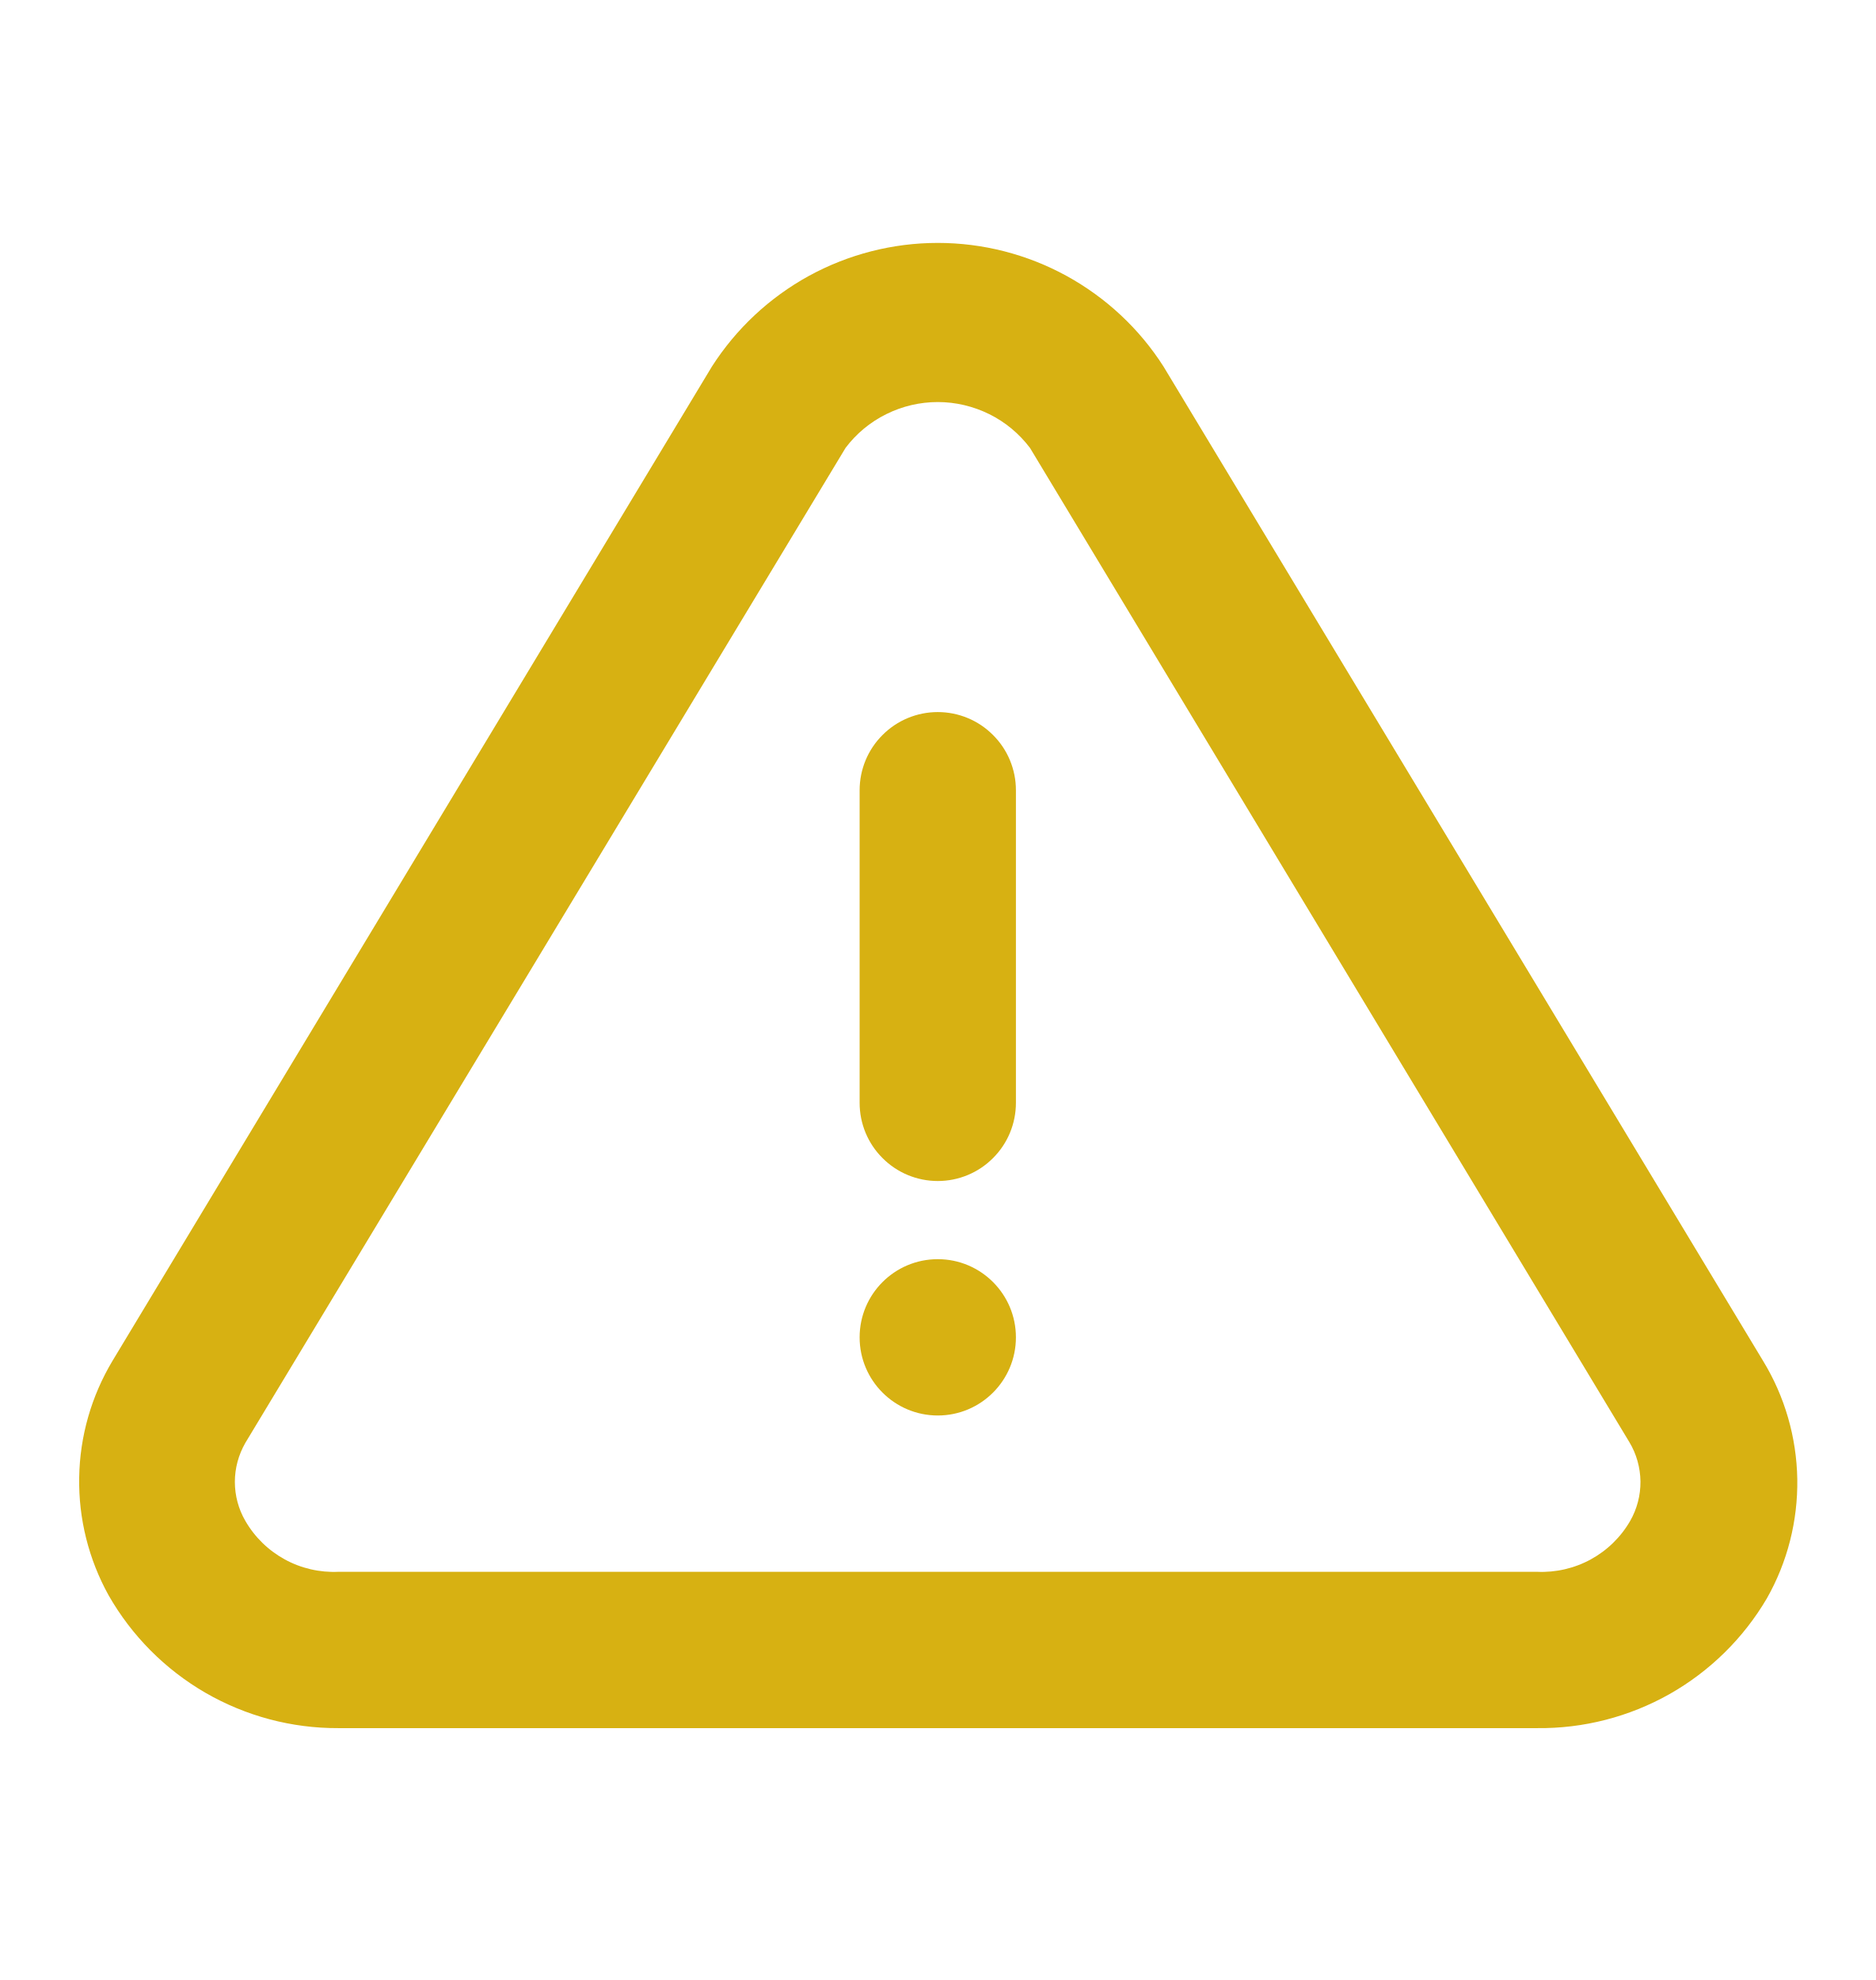
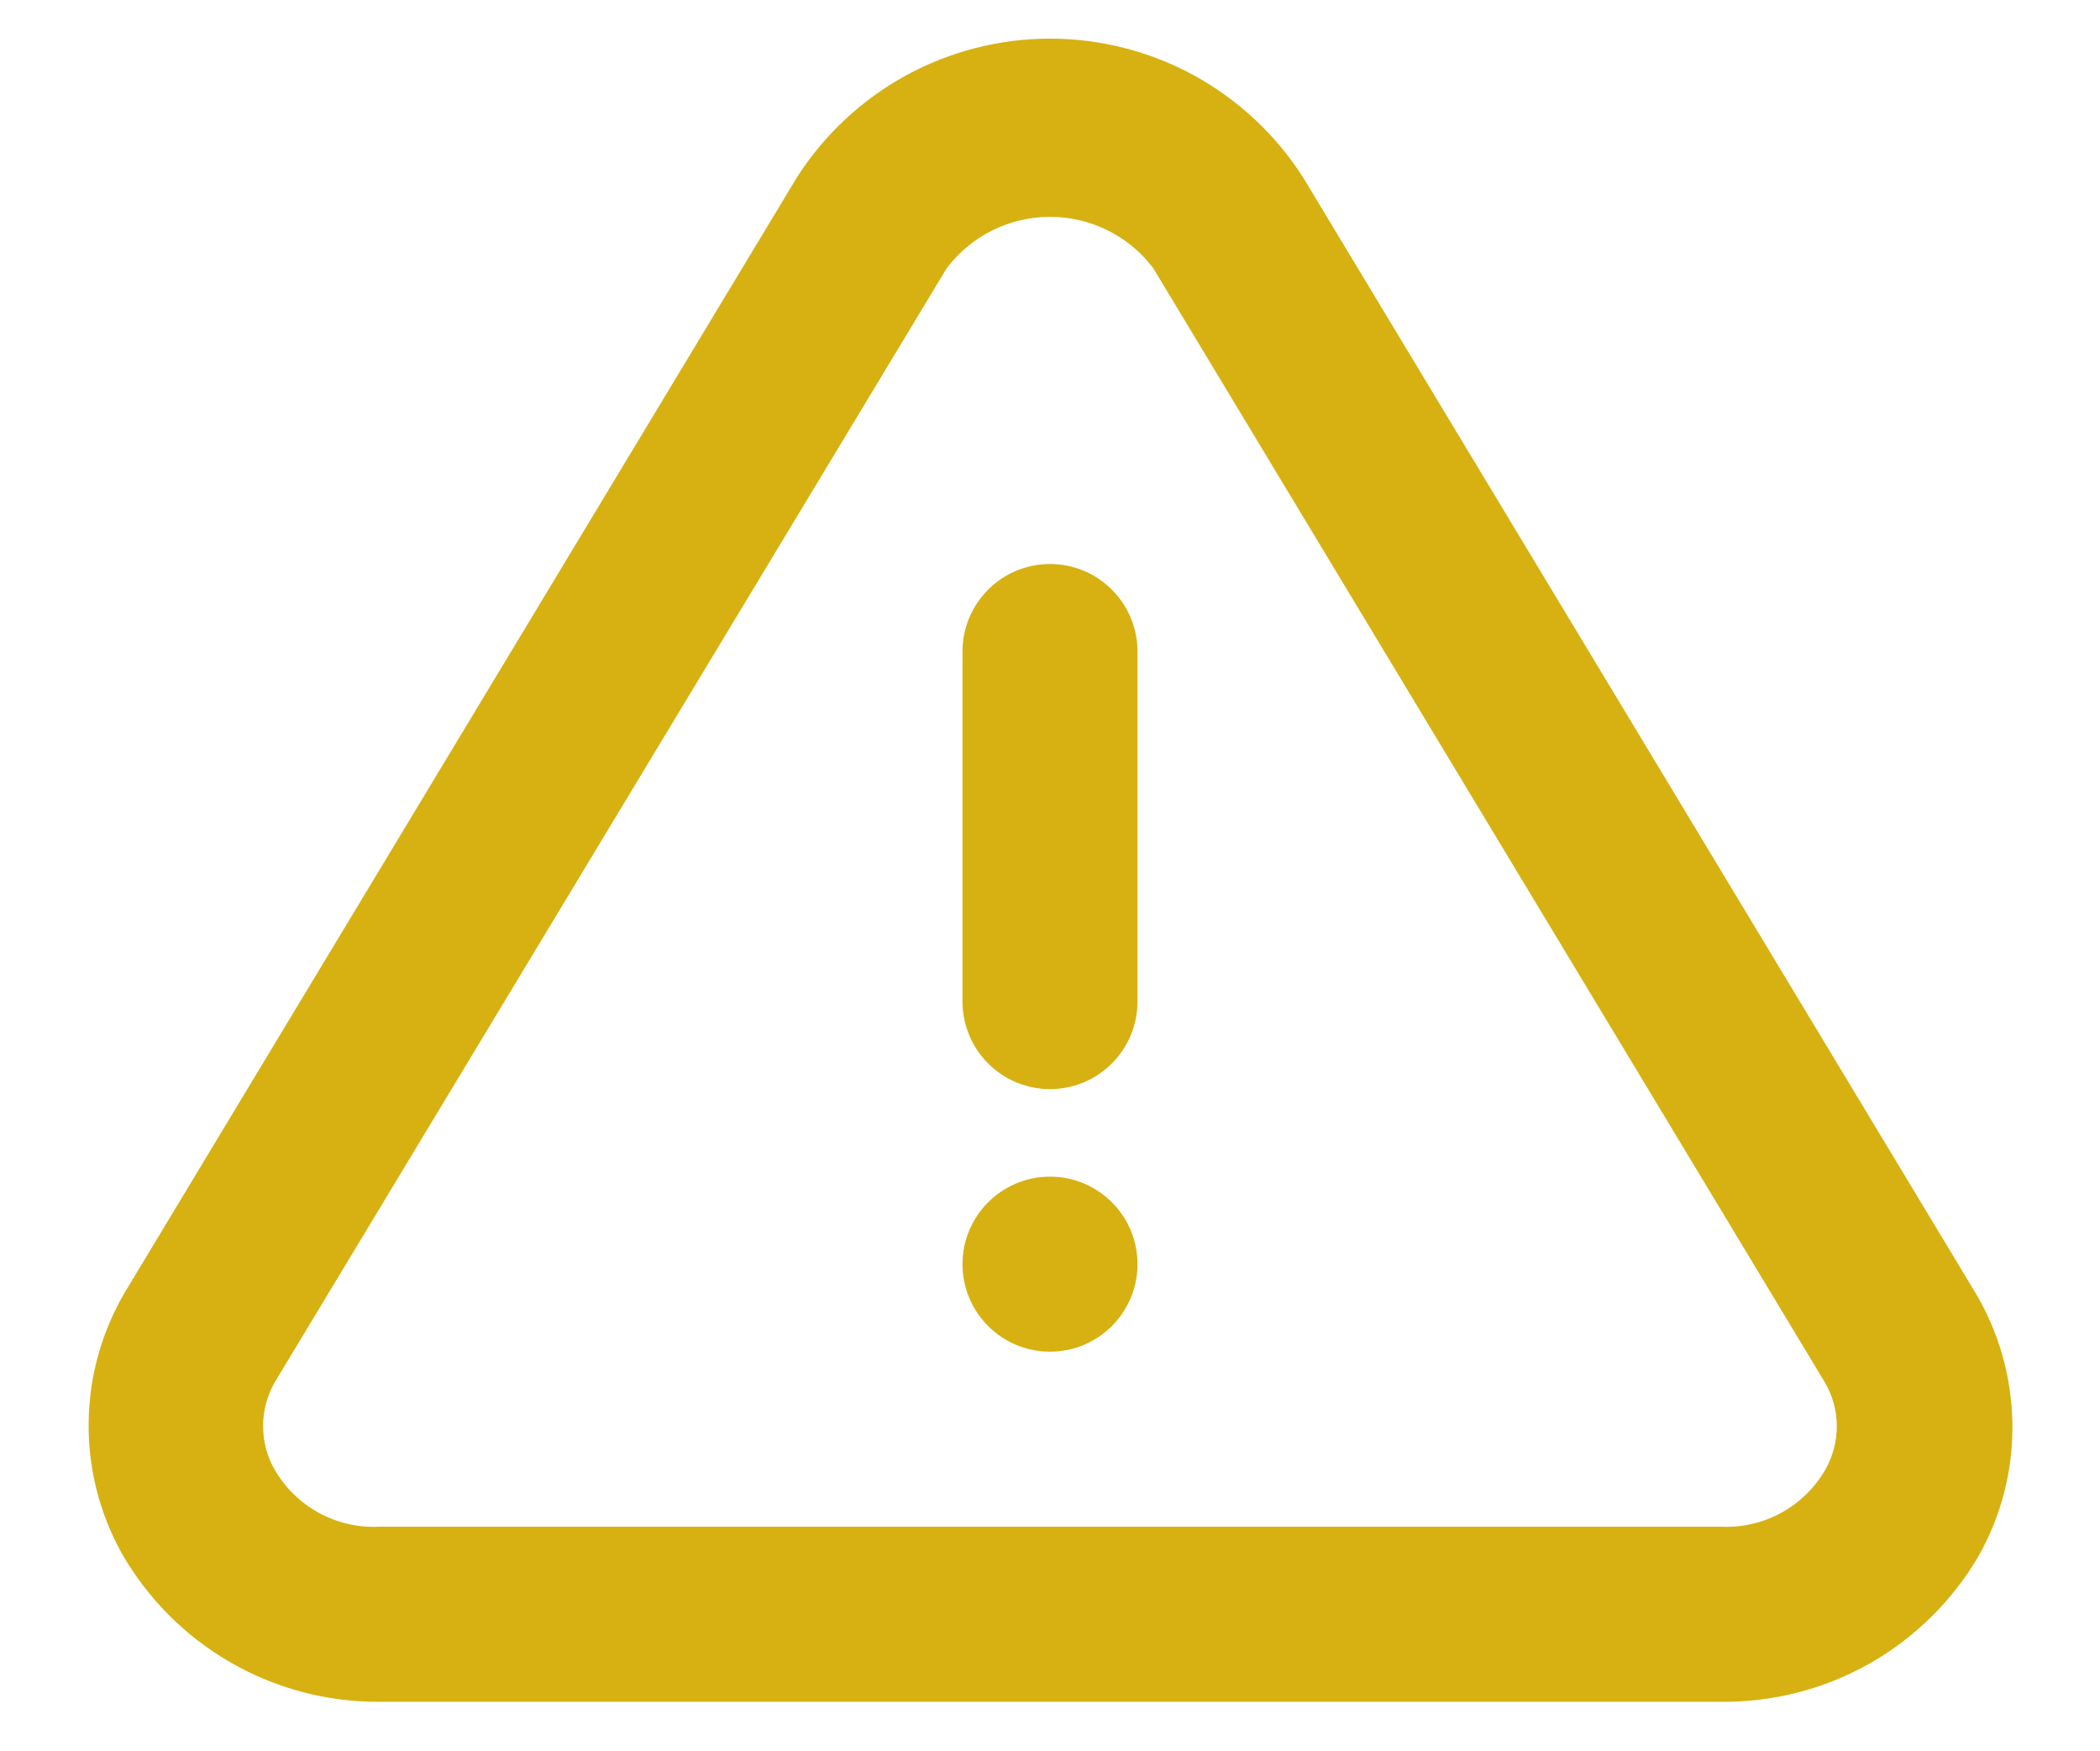
- <svg xmlns="http://www.w3.org/2000/svg" width="18" height="19" viewBox="0 0 18 19" fill="none">
-   <path d="M16.92 13.058L11.167 3.518C10.935 3.154 10.614 2.855 10.235 2.647C9.857 2.44 9.432 2.331 9 2.331C8.568 2.331 8.143 2.44 7.764 2.647C7.385 2.855 7.065 3.154 6.832 3.518L1.08 13.058C0.877 13.397 0.766 13.783 0.76 14.178C0.753 14.573 0.851 14.963 1.042 15.308C1.264 15.697 1.585 16.02 1.972 16.244C2.36 16.468 2.8 16.585 3.247 16.583H14.752C15.197 16.588 15.635 16.475 16.022 16.257C16.409 16.038 16.732 15.721 16.957 15.338C17.155 14.989 17.255 14.594 17.249 14.193C17.242 13.792 17.129 13.4 16.92 13.058ZM15.645 14.595C15.555 14.751 15.424 14.878 15.267 14.964C15.109 15.05 14.931 15.091 14.752 15.083H3.247C3.068 15.091 2.89 15.05 2.733 14.964C2.576 14.878 2.445 14.751 2.355 14.595C2.289 14.482 2.254 14.352 2.254 14.22C2.254 14.089 2.289 13.96 2.355 13.845L8.115 4.298C8.218 4.161 8.352 4.05 8.506 3.974C8.659 3.898 8.828 3.858 9 3.858C9.171 3.858 9.34 3.898 9.494 3.974C9.648 4.05 9.781 4.161 9.885 4.298L15.637 13.838C15.706 13.952 15.742 14.083 15.744 14.216C15.745 14.349 15.711 14.48 15.645 14.595Z" fill="#D7B112" />
-   <path d="M9 13.583C9.414 13.583 9.75 13.247 9.75 12.833C9.75 12.419 9.414 12.083 9 12.083C8.586 12.083 8.25 12.419 8.25 12.833C8.25 13.247 8.586 13.583 9 13.583Z" fill="#D7B112" />
-   <path d="M9 6.833C8.801 6.833 8.61 6.912 8.47 7.053C8.329 7.193 8.25 7.384 8.25 7.583V10.583C8.25 10.782 8.329 10.973 8.47 11.113C8.61 11.254 8.801 11.333 9 11.333C9.199 11.333 9.39 11.254 9.53 11.113C9.671 10.973 9.75 10.782 9.75 10.583V7.583C9.75 7.384 9.671 7.193 9.53 7.053C9.39 6.912 9.199 6.833 9 6.833Z" fill="#D7B112" />
+ <svg xmlns="http://www.w3.org/2000/svg" width="18" height="15" viewBox="0 0 18 15" fill="none">
+   <path d="M16.92 11.058L11.168 1.518C10.935 1.154 10.614 0.855 10.236 0.647C9.857 0.44 9.432 0.331 9 0.331C8.568 0.331 8.143 0.44 7.764 0.647C7.386 0.855 7.065 1.154 6.832 1.518L1.08 11.058C0.877 11.397 0.766 11.783 0.76 12.178C0.753 12.573 0.851 12.963 1.042 13.308C1.264 13.697 1.585 14.02 1.973 14.244C2.36 14.468 2.8 14.585 3.248 14.583H14.752C15.197 14.588 15.635 14.475 16.022 14.257C16.409 14.038 16.732 13.721 16.957 13.338C17.155 12.989 17.256 12.594 17.249 12.193C17.242 11.792 17.129 11.4 16.92 11.058ZM15.645 12.595C15.555 12.751 15.424 12.878 15.267 12.964C15.109 13.05 14.932 13.091 14.752 13.083H3.248C3.068 13.091 2.891 13.05 2.733 12.964C2.576 12.878 2.445 12.751 2.355 12.595C2.289 12.482 2.255 12.352 2.255 12.22C2.255 12.089 2.289 11.96 2.355 11.845L8.115 2.298C8.219 2.161 8.352 2.05 8.506 1.974C8.659 1.898 8.829 1.858 9 1.858C9.171 1.858 9.341 1.898 9.494 1.974C9.648 2.05 9.781 2.161 9.885 2.298L15.637 11.838C15.706 11.952 15.743 12.083 15.744 12.216C15.745 12.349 15.711 12.48 15.645 12.595Z" fill="#D7B112" />
+   <path d="M9 11.583C9.414 11.583 9.75 11.247 9.75 10.833C9.75 10.419 9.414 10.083 9 10.083C8.586 10.083 8.25 10.419 8.25 10.833C8.25 11.247 8.586 11.583 9 11.583Z" fill="#D7B112" />
+   <path d="M9 4.833C8.801 4.833 8.61 4.912 8.47 5.053C8.329 5.193 8.25 5.384 8.25 5.583V8.583C8.25 8.782 8.329 8.973 8.47 9.113C8.61 9.254 8.801 9.333 9 9.333C9.199 9.333 9.39 9.254 9.53 9.113C9.671 8.973 9.75 8.782 9.75 8.583V5.583C9.75 5.384 9.671 5.193 9.53 5.053C9.39 4.912 9.199 4.833 9 4.833Z" fill="#D7B112" />
</svg>
